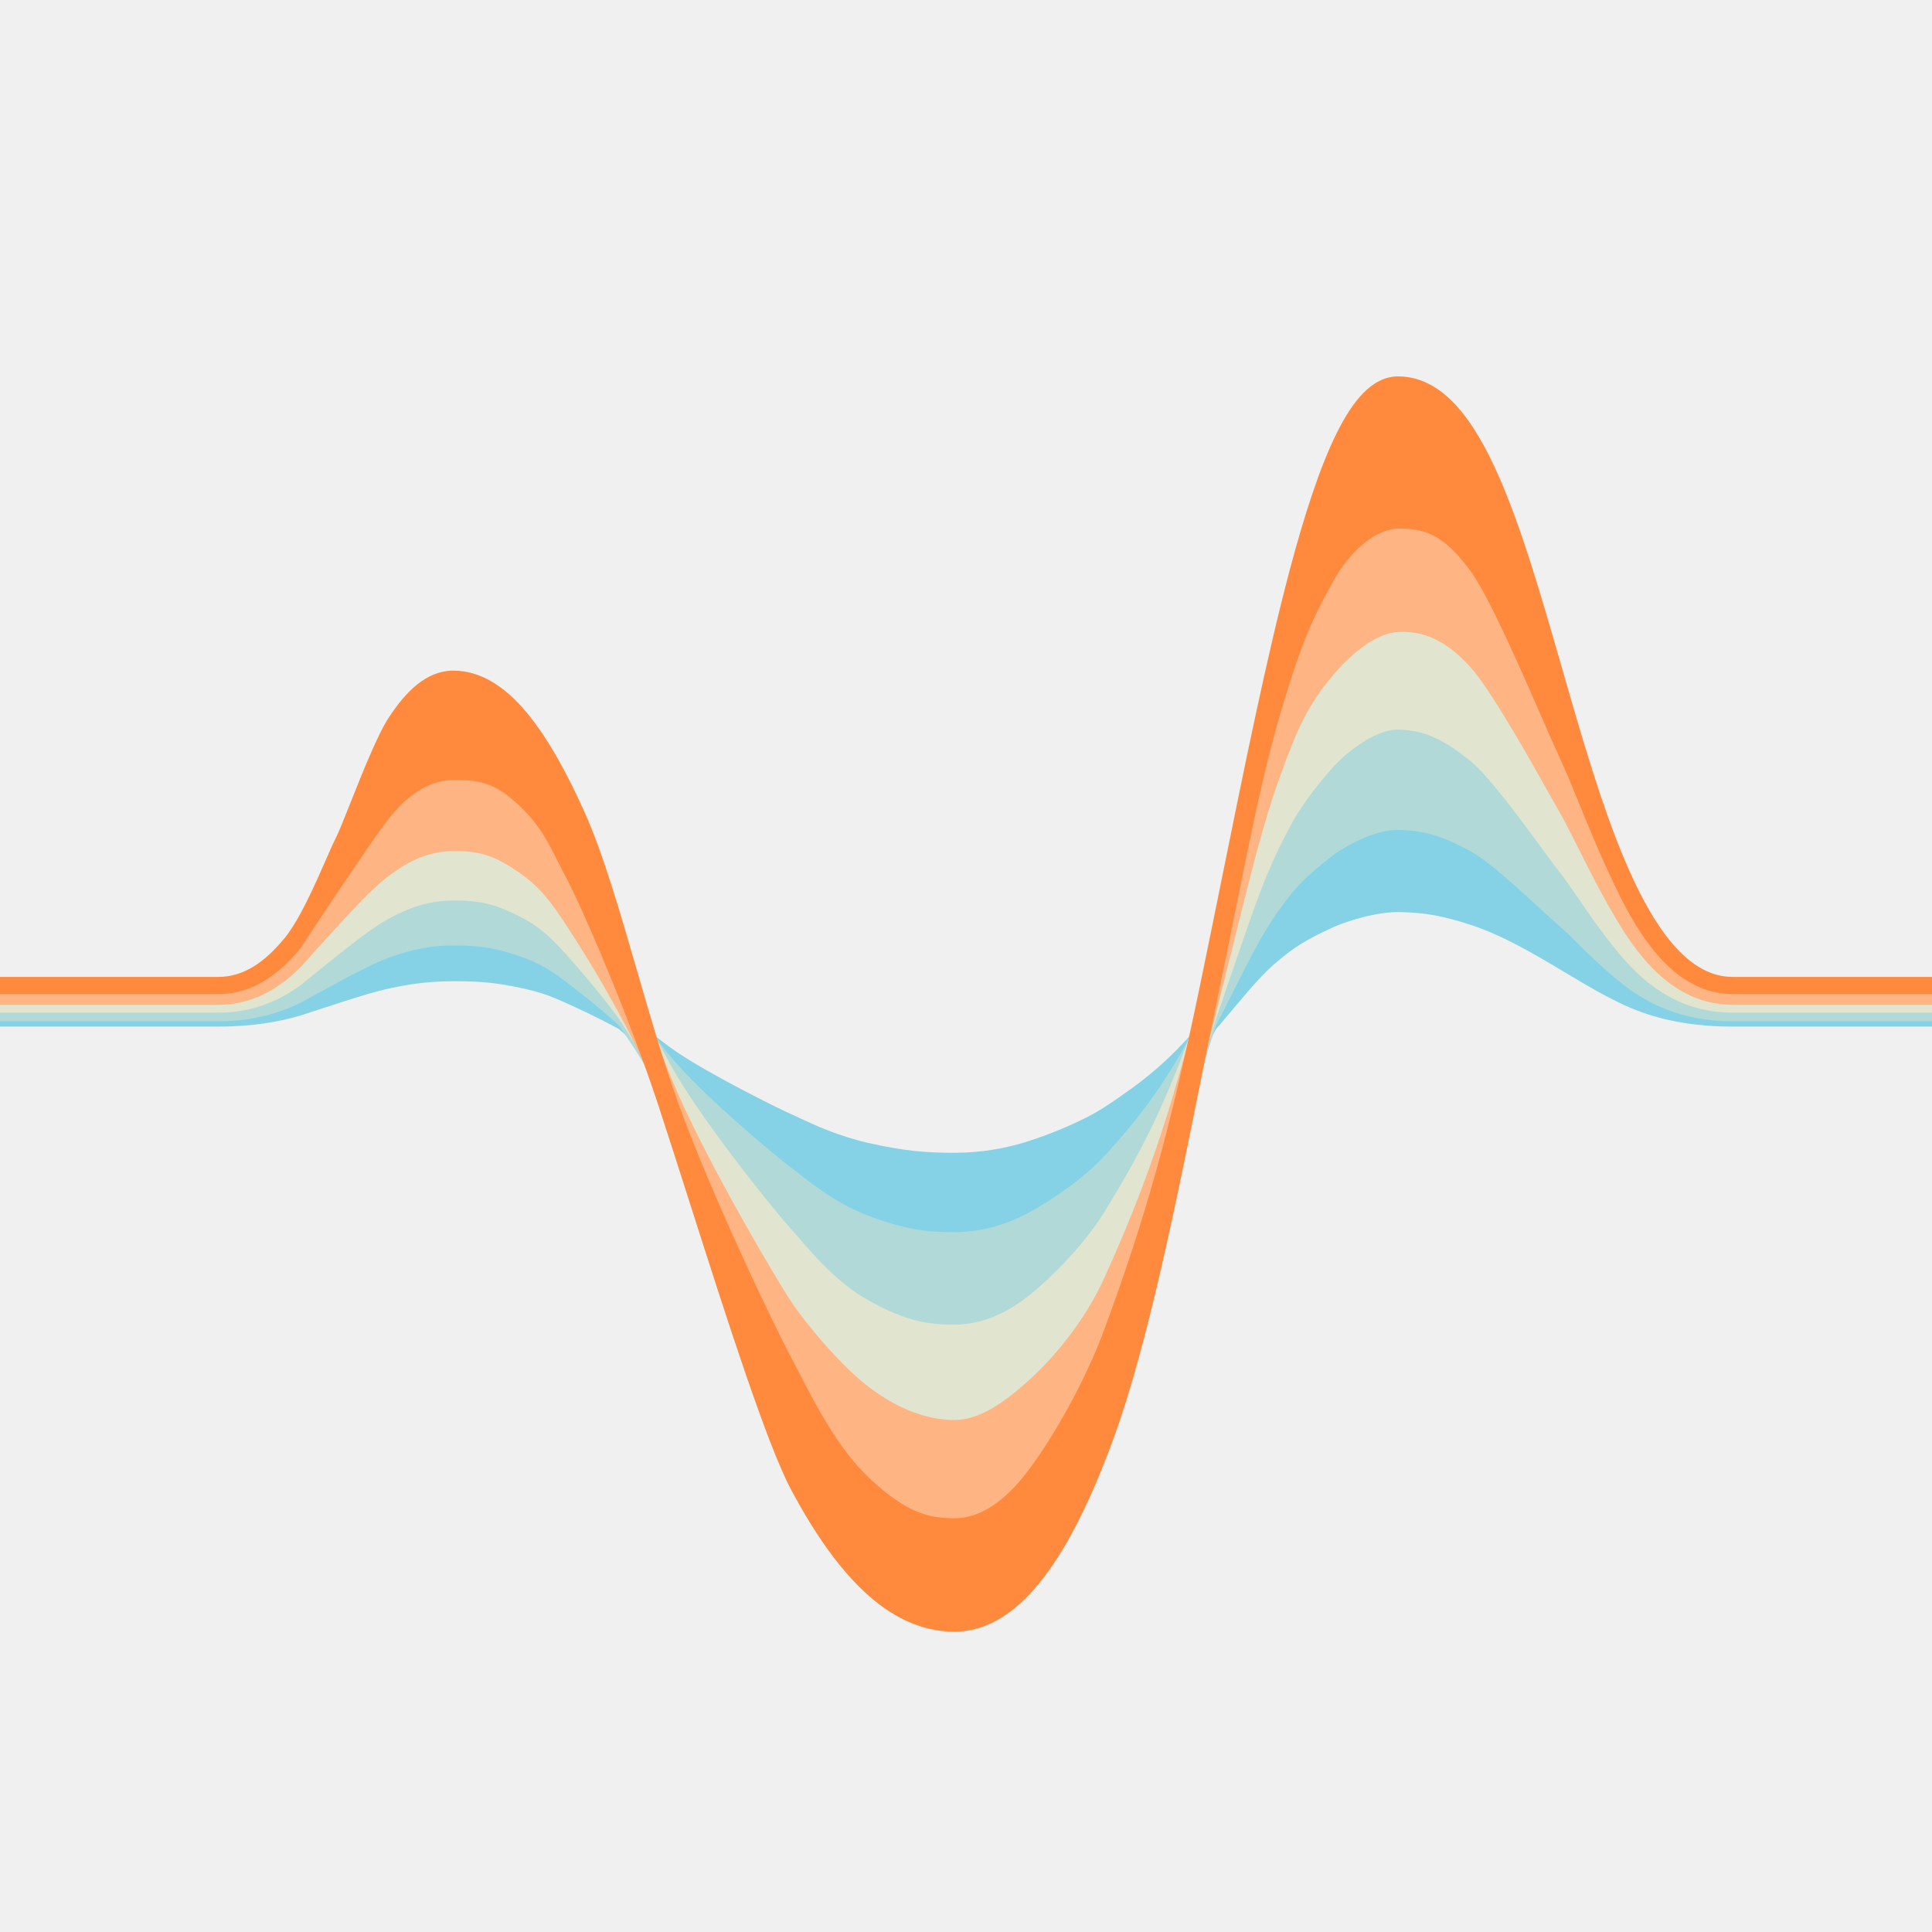
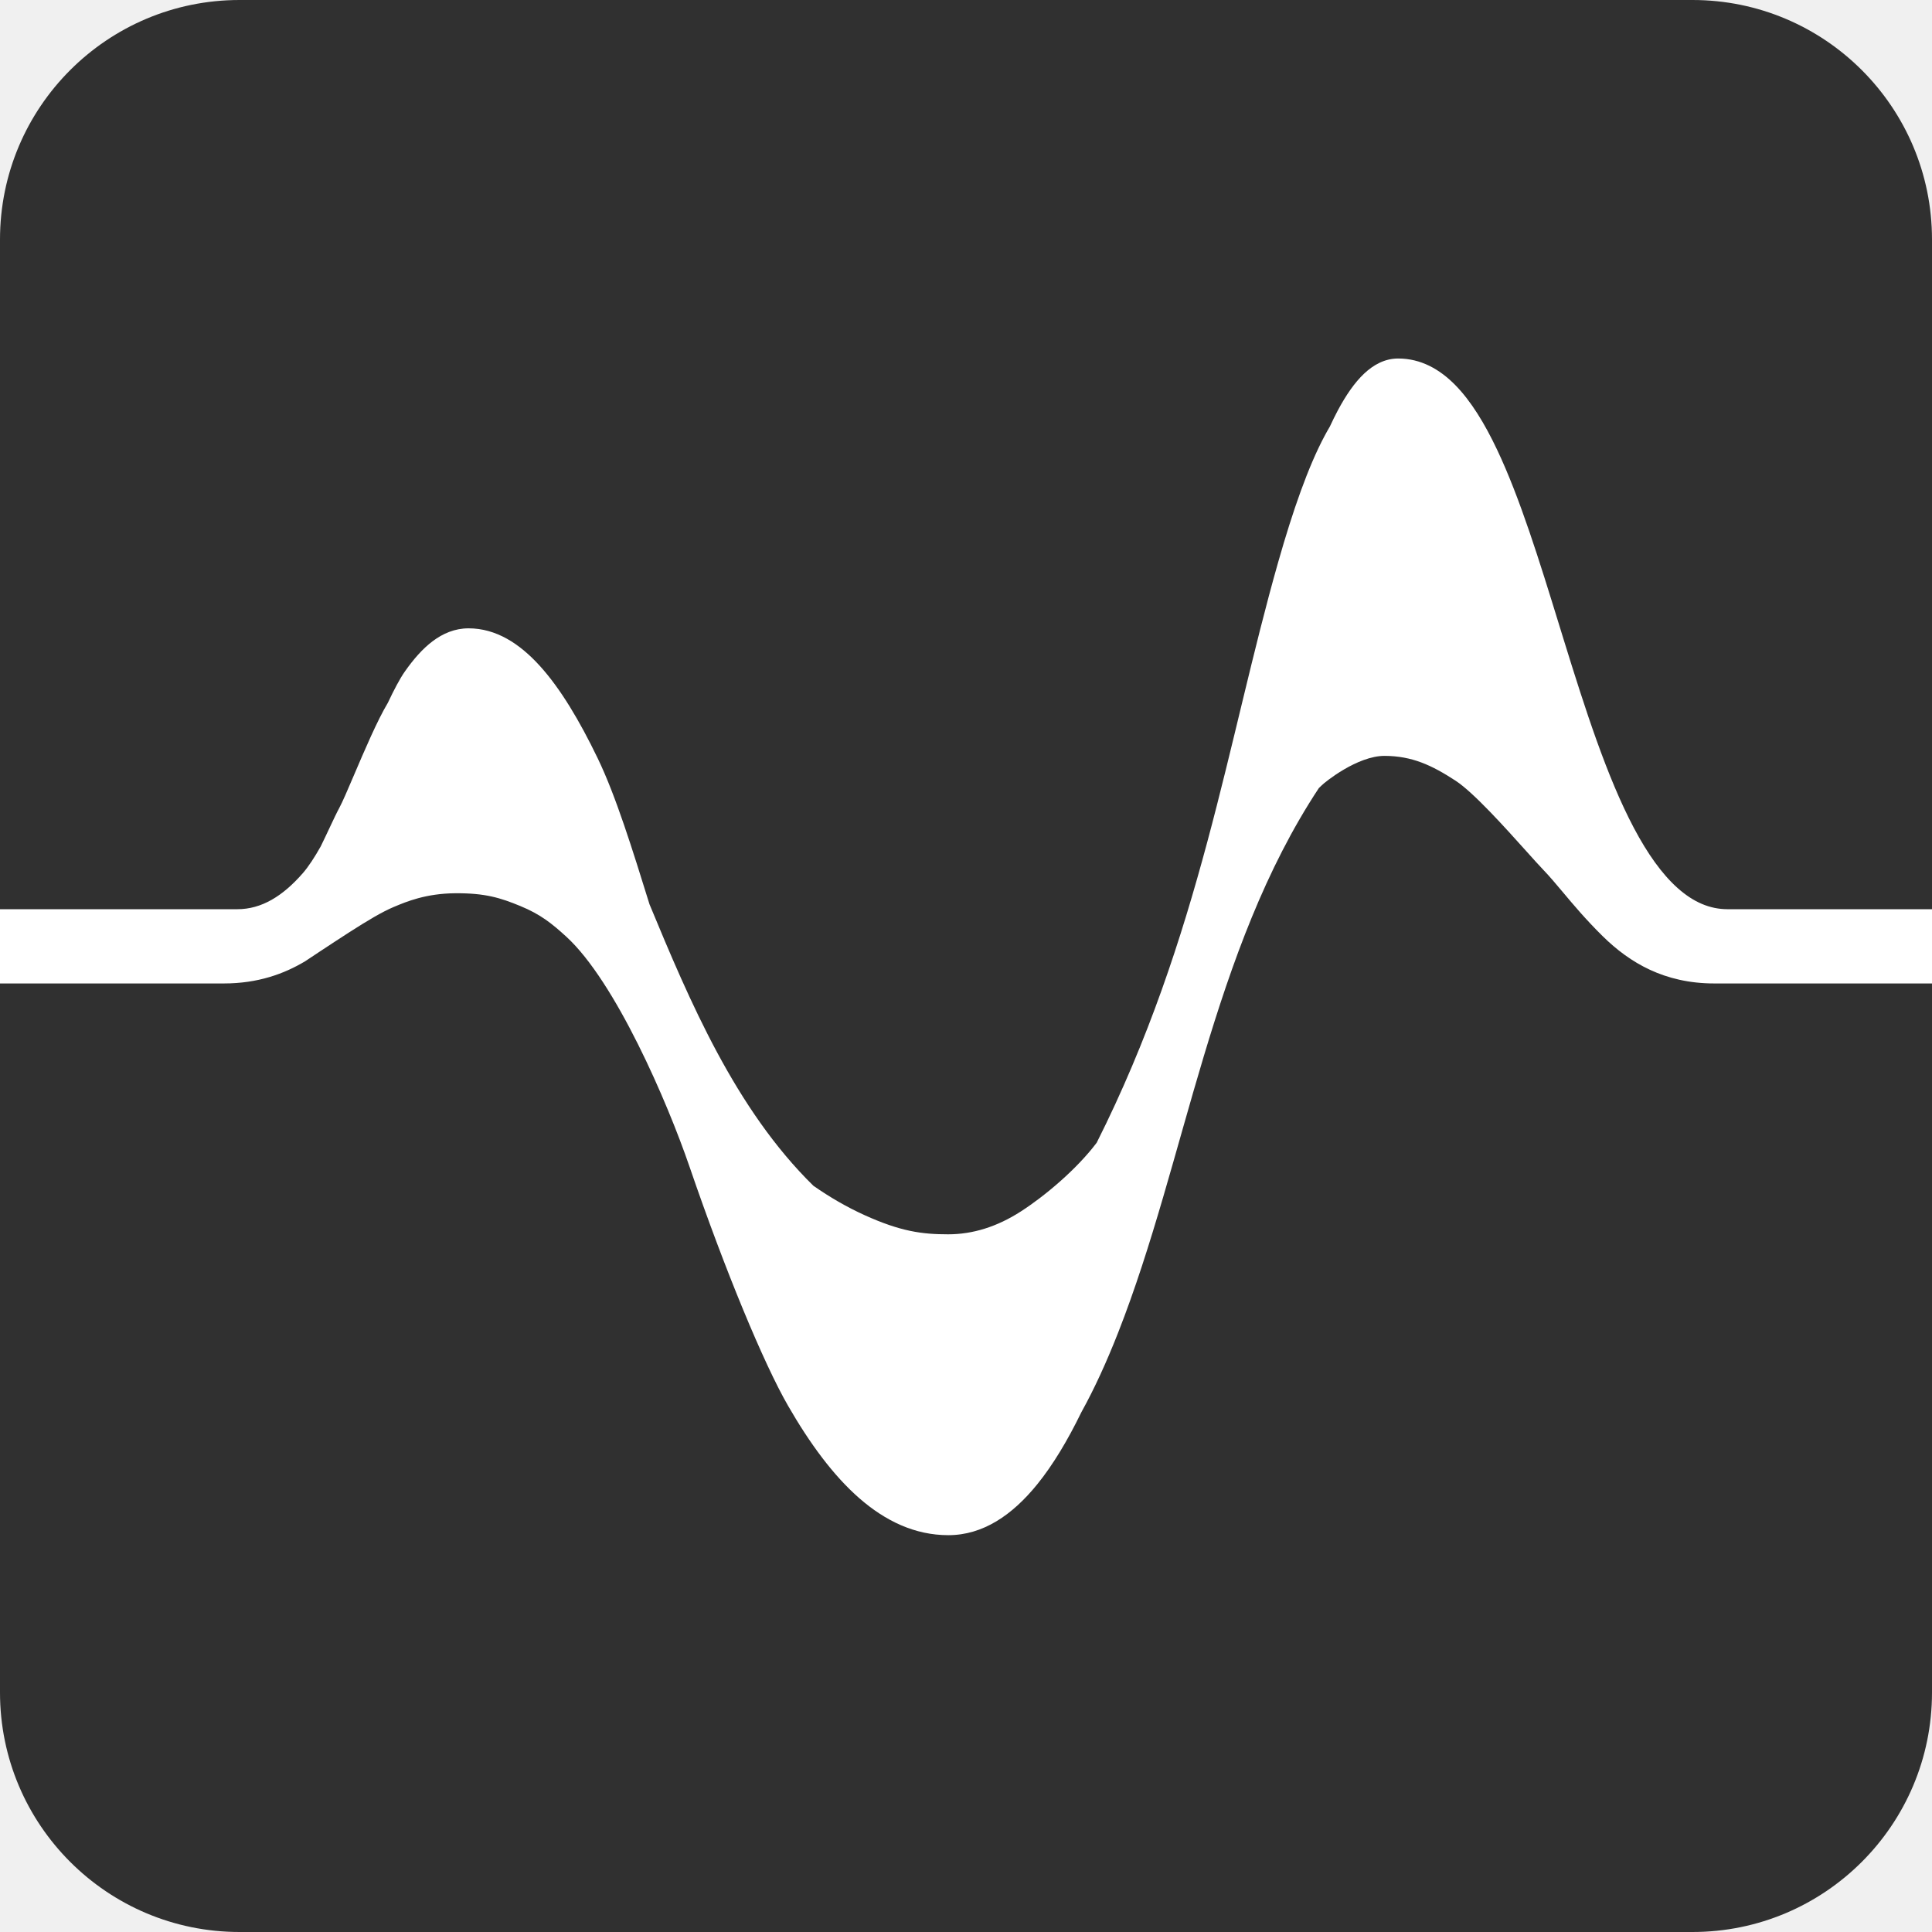
- <svg xmlns="http://www.w3.org/2000/svg" width="200" height="200" viewBox="0 0 200 200" fill="none">
-   <g clip-path="url(#clip0_9_2)">
-     <mask id="mask0_9_2" style="mask-type:alpha" maskUnits="userSpaceOnUse" x="0" y="-66" width="200" height="290">
-       <rect y="-65.24" width="200" height="288.79" fill="#303030" />
-     </mask>
-     <g mask="url(#mask0_9_2)">
-       <path fill-rule="evenodd" clip-rule="evenodd" d="M125.891 106.522L125.889 106.525C125.437 107.357 124.979 108.215 124.513 109.087L124.511 109.092L124.506 109.101C121.772 114.227 118.776 119.841 115.264 123.455C113.124 125.656 110.772 127.517 108.13 128.834C105.512 130.138 102.434 130.993 98.781 130.993C95.275 130.993 92.174 130.393 89.427 129.425C86.684 128.457 84.204 127.093 81.914 125.484C79.389 123.711 75.189 118.757 71.414 114.303L71.412 114.301C70.275 112.959 69.175 111.662 68.172 110.512C66.95 109.111 65.489 107.742 64.065 106.525L64.058 106.52C61.757 105.264 59.554 104.262 58.608 103.834C57.075 103.141 55.893 102.673 53.785 102.243C51.677 101.812 50.072 101.564 46.921 101.576C43.836 101.587 41.759 102.02 40.536 102.274C38.916 102.612 37.331 103.116 35.756 103.617C33.807 104.236 31.146 105.116 31.146 105.116C28.926 105.774 26.166 106.273 22.603 106.273H-23.283L-23.285 105.464H22.602C25.146 105.464 27.374 104.911 29.476 103.937C31.004 103.229 32.597 101.863 33.711 100.907C33.915 100.732 34.12 100.557 34.325 100.384C34.983 99.825 35.639 99.269 36.269 98.671C37.49 97.515 39.064 96.024 40.217 95.361C41.109 94.848 42.07 94.397 43.14 94.072C44.217 93.744 45.473 93.523 46.921 93.523C49.804 93.523 52.277 94.166 54.422 95.122C56.59 96.087 58.596 97.449 60.51 99.052C62.408 100.641 64.16 102.921 65.957 105.258L65.959 105.261C66.282 105.68 66.605 106.101 66.931 106.52L66.933 106.522C67.966 107.37 69.023 108.206 70.141 108.958C73.583 111.271 80.424 114.684 81.915 115.343C82.167 115.454 82.456 115.589 82.779 115.741C84.368 116.484 86.805 117.623 89.98 118.336C93.802 119.194 96.055 119.336 98.782 119.336C101.363 119.336 103.908 118.949 106.422 118.148C108.911 117.355 112.286 115.961 114.407 114.566C118.44 111.914 120.813 109.935 123.802 106.528L123.812 106.514C123.96 106.25 124.11 105.98 124.261 105.705C125.014 104.334 125.752 102.962 126.48 101.608C128.851 97.198 131.12 92.978 133.487 89.617C135.033 87.421 136.634 85.57 138.358 84.263C139.218 83.61 140.134 83.073 141.131 82.693C142.123 82.316 143.312 82.052 144.709 82.052C147.092 82.052 149.074 82.504 150.725 83.184C152.375 83.864 153.811 84.816 155.112 85.924C157.527 87.983 159.578 90.671 161.644 93.377L161.644 93.378C164.044 96.522 166.462 99.687 169.503 102.009C170.921 103.092 172.446 103.968 174.114 104.568C175.771 105.165 177.496 105.464 179.357 105.464H284.291L283.768 106.273H179.358C176.735 106.273 174.501 105.997 172.601 105.56C170.712 105.125 169.081 104.516 167.625 103.806C165.864 102.947 164.562 102.178 163.438 101.515L163.437 101.514C162.95 101.227 162.46 100.934 161.967 100.64C158.838 98.77 155.575 96.82 152.168 95.718C149.656 94.905 147.586 94.429 144.71 94.421C141.833 94.414 138.382 95.798 138.077 95.957C138.029 95.982 137.924 96.03 137.777 96.099C136.982 96.465 134.925 97.416 133.487 98.526C131.781 99.844 130.869 100.631 128.5 103.447L128.495 103.453C127.767 104.318 127.028 105.196 126.273 106.075C126.146 106.223 126.018 106.372 125.891 106.522ZM315.209 106.273L315.817 105.464H839.649L691.541 105.624H839.074V106.191H837.934V106.273H315.209Z" fill="#85D2E6" />
-       <path fill-rule="evenodd" clip-rule="evenodd" d="M125.877 106.168L125.888 106.139C126.016 105.888 126.143 105.639 126.27 105.393C127.024 103.927 127.761 102.462 128.488 101.018L128.492 101.011L128.497 101C130.866 96.294 131.779 94.979 133.484 92.777C134.922 90.921 136.98 89.332 137.774 88.719C137.922 88.605 138.026 88.525 138.074 88.483C138.379 88.216 141.83 85.903 144.707 85.917C147.583 85.93 149.653 86.725 152.165 88.083C154.053 89.104 157.361 92.151 159.598 94.213L159.599 94.214L159.603 94.218L159.616 94.229C160.348 94.904 160.964 95.471 161.377 95.826C162.038 96.394 162.698 97.044 163.432 97.769L163.435 97.772C164.559 98.88 165.861 100.164 167.622 101.6C169.078 102.787 170.709 103.806 172.598 104.532C174.498 105.262 176.732 105.724 179.355 105.724H284.123L284.997 104.372H179.353C177.493 104.372 175.767 103.871 174.11 102.874C172.442 101.871 170.918 100.407 169.499 98.597C166.662 94.977 164.367 90.132 162.124 85.231L162.024 85.012C161.896 84.732 161.768 84.452 161.64 84.172C159.574 79.648 157.523 75.156 155.108 71.716C153.807 69.863 152.372 68.272 150.721 67.136C149.07 66 147.088 65.244 144.705 65.244C143.309 65.244 142.119 65.685 141.127 66.316C140.13 66.95 139.214 67.849 138.354 68.939C136.63 71.124 135.029 74.217 133.483 77.886C131.116 83.505 128.847 90.556 126.476 97.927L126.473 97.936L126.456 97.99C125.734 100.233 125.003 102.504 124.257 104.774C124.103 105.242 123.951 105.699 123.801 106.148C120.811 111.842 118.438 115.151 114.404 119.584C112.283 121.914 108.908 124.245 106.419 125.57C103.905 126.908 101.36 127.555 98.779 127.555C96.052 127.555 93.8 127.318 89.977 125.884C86.802 124.693 84.365 122.788 82.776 121.546C82.453 121.293 82.164 121.068 81.912 120.881C80.421 119.781 73.58 114.076 70.138 110.21C69.02 108.955 67.963 107.558 66.931 106.141L66.92 106.121C66.598 105.428 66.278 104.733 65.959 104.04L65.953 104.027L65.953 104.025C64.156 100.12 62.404 96.312 60.507 93.655C58.593 90.976 56.586 88.701 54.419 87.087C52.274 85.489 49.8 84.416 46.917 84.416C45.469 84.416 44.214 84.784 43.136 85.332C42.066 85.876 41.105 86.629 40.213 87.487C39.06 88.595 37.487 91.086 36.266 93.02C35.603 94.069 35.044 94.954 34.712 95.365C34.459 95.677 34.116 96.169 33.709 96.753L33.707 96.756C32.593 98.353 31.001 100.636 29.472 101.82C27.37 103.447 25.143 104.372 22.599 104.372H-23.288V105.488H-23.286V105.587L-23.286 105.649V105.724H22.6C26.163 105.724 28.923 104.889 31.143 103.79C31.143 103.79 33.804 102.32 35.753 101.284C37.701 100.248 39.246 99.488 40.458 99.067L40.534 99.041C41.756 98.615 43.833 97.893 46.919 97.873C50.069 97.853 51.674 98.268 53.782 98.988C55.89 99.708 57.072 100.489 58.605 101.648C59.551 102.363 61.755 104.038 64.055 106.137C65.481 108.172 66.944 110.463 68.168 112.808C69.172 114.731 70.272 116.9 71.41 119.144C75.185 126.587 79.385 134.867 81.91 137.831C84.2 140.518 86.68 142.799 89.424 144.416C92.17 146.034 95.272 147.038 98.778 147.038C102.43 147.038 105.509 145.608 108.126 143.428C110.768 141.228 113.121 138.118 115.26 134.439C118.772 128.4 121.767 119.017 124.502 110.452L124.502 110.451C124.967 108.993 125.425 107.559 125.877 106.168ZM316.639 104.372H680.531V105.724H315.622L316.639 104.372Z" fill="#B0D9D8" />
-       <path fill-rule="evenodd" clip-rule="evenodd" d="M126.269 104.344C126.143 104.709 126.015 105.078 125.887 105.45C125.433 106.941 124.972 108.48 124.503 110.044C121.769 119.176 118.773 129.179 115.261 135.618C113.122 139.54 110.769 142.855 108.127 145.2C105.51 147.524 102.431 149.049 98.779 149.049C95.273 149.049 92.171 147.979 89.425 146.253C86.682 144.53 84.201 142.098 81.912 139.233C79.387 136.074 75.187 127.247 71.411 119.312L71.409 119.308C70.272 116.917 69.172 114.607 68.169 112.557C66.947 110.059 65.484 107.619 64.059 105.45C61.757 102.342 59.551 99.862 58.604 98.804C57.072 97.091 55.89 95.935 53.782 94.87C51.674 93.805 50.068 93.192 46.918 93.221C43.833 93.25 41.756 94.319 40.533 94.948L40.458 94.987C39.246 95.61 37.701 96.734 35.752 98.266C33.804 99.798 31.143 101.973 31.143 101.973C28.923 103.598 26.163 104.833 22.6 104.833H-23.286V103.564H22.6C25.144 103.564 27.371 102.578 29.473 100.843C31.002 99.582 32.594 97.148 33.708 95.445C34.116 94.821 34.46 94.296 34.713 93.962C35.045 93.524 35.604 92.58 36.267 91.462C37.488 89.4 39.061 86.745 40.215 85.563C41.106 84.649 42.068 83.846 43.137 83.266C44.215 82.682 45.47 82.289 46.918 82.289C49.801 82.289 52.275 83.434 54.42 85.137C56.587 86.857 58.594 89.283 60.508 92.139C62.406 94.971 64.158 99.032 65.954 103.196L65.965 103.222C66.285 103.963 66.607 104.708 66.931 105.45C67.963 107.545 69.02 109.612 70.138 111.469C73.58 117.187 80.421 125.625 81.912 127.253C82.163 127.527 82.45 127.859 82.772 128.232L82.776 128.236C84.365 130.072 86.802 132.89 89.977 134.652C93.799 136.773 96.052 137.123 98.779 137.123C101.36 137.123 103.905 136.167 106.419 134.188C108.908 132.228 112.283 128.78 114.404 125.333C118.439 118.774 120.813 113.879 123.804 105.45C123.954 104.974 124.105 104.489 124.258 103.992C125.01 101.554 125.747 99.112 126.474 96.703L126.477 96.693C128.848 88.836 131.117 81.318 133.484 75.329C135.03 71.417 136.632 68.119 138.355 65.79C139.215 64.627 140.131 63.67 141.128 62.994C142.12 62.321 143.31 61.851 144.706 61.851C147.09 61.851 149.071 62.657 150.722 63.868C152.373 65.079 153.808 66.775 155.109 68.75C157.524 72.417 159.576 77.207 161.641 82.03C161.802 82.406 161.964 82.782 162.125 83.158C164.368 88.383 166.664 93.549 169.5 97.407C170.919 99.337 172.443 100.897 174.111 101.967C175.769 103.03 177.494 103.564 179.355 103.564H285.564L284.714 104.833H179.355C176.732 104.833 174.498 104.151 172.598 103.07C170.709 101.996 169.078 100.49 167.622 98.733C165.861 96.61 164.559 94.711 163.435 93.071C162.699 91.997 162.039 91.035 161.377 90.193C160.961 89.665 160.338 88.816 159.599 87.808L159.598 87.807C157.36 84.757 154.053 80.251 152.165 78.741C149.653 76.732 147.583 75.556 144.706 75.536C141.83 75.517 138.379 78.938 138.073 79.332C138.026 79.394 137.922 79.512 137.776 79.679L137.773 79.682C136.979 80.588 134.922 82.938 133.484 85.683C131.778 88.941 130.866 90.885 128.497 97.846L128.491 97.865C127.763 100.003 127.025 102.172 126.269 104.344ZM316.31 104.833L317.3 103.564H839.193V104.833H316.31Z" fill="#E1E4CE" />
-       <path fill-rule="evenodd" clip-rule="evenodd" d="M179.35 104.014C176.728 104.014 174.493 103.079 172.594 101.598C170.704 100.125 169.074 98.06 167.617 95.652C165.857 92.741 164.555 90.138 163.431 87.889C162.695 86.418 162.035 85.099 161.372 83.944C161.103 83.475 160.746 82.84 160.327 82.094C158.144 78.209 154.268 71.311 152.161 69C149.648 66.246 147.291 65.276 144.702 65.425C142.113 65.573 139.388 68.244 138.069 69.811C136.75 71.378 135.185 73.297 133.48 77.762C131.774 82.227 130.862 84.893 128.493 94.436C127.763 97.375 127.023 100.358 126.265 103.344C125.687 105.622 125.099 108.008 124.499 110.446C121.764 121.546 118.769 133.706 115.257 141.533C113.118 146.3 110.765 150.33 108.123 153.182C105.506 156.007 102.427 157.86 98.775 157.86C95.269 157.86 92.167 156.559 89.421 154.462C86.677 152.367 84.197 149.411 81.907 145.928C79.382 142.087 75.182 131.357 71.407 121.711C70.269 118.803 69.169 115.993 68.165 113.5C64.966 105.556 60.133 98.098 58.6 95.749C57.067 93.4 55.886 91.816 53.778 90.356C51.67 88.896 50.064 88.055 46.914 88.096C43.828 88.135 41.751 89.601 40.529 90.463L40.453 90.517C39.242 91.37 37.697 92.912 35.748 95.012C33.8 97.112 31.139 100.094 31.139 100.094C28.919 102.321 26.159 104.014 22.596 104.014H-23.291V102.568H22.596C25.14 102.568 27.367 101.37 29.469 99.26C30.998 97.727 32.59 94.768 33.704 92.698C34.112 91.94 34.456 91.301 34.709 90.895C35.041 90.363 35.6 89.216 36.263 87.856C37.484 85.35 39.057 82.122 40.21 80.685C41.102 79.574 42.063 78.598 43.133 77.893C44.211 77.183 45.466 76.706 46.914 76.706C49.797 76.706 52.271 78.097 54.416 80.167C56.583 82.259 58.59 85.207 60.504 88.679C62.401 92.122 64.153 97.058 65.95 102.12C67.293 105.904 68.661 109.758 70.134 113.112C73.576 120.951 80.417 132.519 81.907 134.751C83.398 136.982 86.984 141.337 89.973 143.611C92.961 145.885 96.048 146.999 98.775 146.999C101.356 146.999 103.85 145.273 106.415 142.975C108.979 140.676 112.279 136.845 114.4 132.119C118.637 122.676 121.042 115.751 124.254 103.088C125.007 100.123 125.743 97.154 126.471 94.225L126.473 94.215L126.474 94.213C128.845 84.662 131.113 75.524 133.48 68.244C135.026 63.489 136.627 59.48 138.351 56.649C139.211 55.236 140.127 54.072 141.124 53.25C142.116 52.432 143.305 51.861 144.702 51.861C147.085 51.861 149.067 52.84 150.718 54.313C152.368 55.785 153.804 57.846 155.105 60.248C157.52 64.705 159.571 70.527 161.637 76.389C161.798 76.847 161.959 77.305 162.121 77.762C164.364 84.113 166.659 90.393 169.496 95.084C170.915 97.43 172.439 99.326 174.107 100.626C175.764 101.919 177.49 102.568 179.35 102.568H286.163L285.228 104.014H179.35ZM316.909 104.014L317.997 102.568H839.521V104.014H316.909Z" fill="#FFB483" />
-       <path fill-rule="evenodd" clip-rule="evenodd" d="M179.373 102.902C176.75 102.902 174.516 101.756 172.616 99.94C170.727 98.135 169.096 95.603 167.64 92.651C165.879 89.082 164.577 85.89 163.453 83.134C162.717 81.33 162.057 79.713 161.395 78.298C160.979 77.41 160.356 75.984 159.617 74.29C157.379 69.164 154.071 61.588 152.183 59.05C149.671 55.674 147.88 54.746 145.003 54.713C142.126 54.68 139.529 57.467 138.091 60.044C136.654 62.622 135.208 65.245 133.502 70.719C131.796 76.193 130.884 79.461 128.515 91.159L128.51 91.188C127.782 94.782 127.043 98.43 126.287 102.08C125.71 104.873 125.122 107.799 124.521 110.786C121.787 124.395 118.791 139.303 115.279 148.897C113.14 154.742 110.787 159.682 108.145 163.178C105.528 166.641 102.449 168.913 98.797 168.913C95.291 168.913 92.189 167.318 89.443 164.747C86.7 162.179 84.219 158.555 81.93 154.285C79.405 149.577 75.205 136.423 71.43 124.598C70.291 121.032 69.191 117.587 68.188 114.531C64.989 104.792 60.155 93.758 58.623 90.878C58.31 90.292 58.03 89.736 57.761 89.204C56.711 87.125 55.844 85.407 53.979 83.608C51.637 81.349 50.087 80.686 46.936 80.735C43.786 80.784 41.587 83.124 40.476 84.463C39.611 85.505 38.492 87.154 37.066 89.255C36.659 89.854 36.228 90.489 35.771 91.157C33.708 94.172 31.161 98.096 31.161 98.096C28.941 100.827 26.181 102.902 22.618 102.902H-23.268V101.129H22.618C25.162 101.129 27.39 99.66 29.491 97.074C31.02 95.194 32.612 91.567 33.726 89.03C34.134 88.1 34.478 87.317 34.731 86.819C35.063 86.166 35.622 84.76 36.285 83.093C37.506 80.021 39.08 76.064 40.233 74.303C41.125 72.94 42.086 71.744 43.156 70.88C44.233 70.009 45.489 69.424 46.936 69.424C49.82 69.424 52.293 71.129 54.438 73.667C56.605 76.231 58.612 79.846 60.526 84.103C62.424 88.323 64.176 94.375 65.972 100.58C67.315 105.219 68.683 109.944 70.156 114.055C73.598 123.666 80.439 137.847 81.93 140.583C82.182 141.046 82.471 141.606 82.794 142.235C84.383 145.322 86.82 150.057 89.995 153.018C93.817 156.583 96.07 157.172 98.797 157.172C101.378 157.172 103.923 155.564 106.437 152.238C108.926 148.944 112.301 143.15 114.422 137.357C118.659 125.781 121.064 117.29 124.276 101.767C125.029 98.128 125.767 94.485 126.495 90.889C128.866 79.18 131.135 67.976 133.502 59.05C135.048 53.221 136.65 48.307 138.373 44.835C139.233 43.103 140.149 41.676 141.146 40.668C142.138 39.666 143.328 38.965 144.724 38.965C147.108 38.965 149.089 40.166 150.74 41.972C152.391 43.777 153.826 46.303 155.127 49.247C157.542 54.712 159.594 61.851 161.659 69.038C161.82 69.598 161.982 70.159 162.143 70.719C164.386 78.505 166.682 86.203 169.518 91.954C170.937 94.83 172.461 97.155 174.129 98.749C175.787 100.333 177.512 101.129 179.373 101.129H287.093L285.947 102.902H200.593H179.373ZM317.746 102.902L319.08 101.129H839.383V102.902H317.746Z" fill="#FF893C" />
-     </g>
+ <svg xmlns="http://www.w3.org/2000/svg" width="121" height="121" viewBox="0 0 121 121" fill="none">
+   <g clip-path="url(#clip0_12_99)">
+     <rect width="121" height="121" rx="15" fill="#303030" />
+     <path d="M-12.463 58.541H-13.283V59.056H-13.293V60.377H-13.283V60.565H-13.293V61.593H14.027C16.148 61.593 17.792 60.993 19.113 60.202C19.113 60.202 20.698 59.144 21.858 58.399C23.018 57.654 23.938 57.106 24.659 56.803L24.704 56.785C25.432 56.478 26.669 55.958 28.506 55.944C30.381 55.93 31.337 56.228 32.592 56.746C33.847 57.264 34.551 57.827 35.463 58.66C38.543 61.474 41.795 69.015 43.187 73.078C45.435 79.639 47.846 85.42 49.35 88.032C50.713 90.401 52.19 92.412 53.823 93.837C55.458 95.263 57.305 96.147 59.392 96.147C61.566 96.147 63.4 94.887 64.958 92.966C65.945 91.749 66.865 90.215 67.728 88.441C68.543 86.975 69.31 85.291 70.035 83.445C74.278 72.642 75.882 59.524 82.599 49.357C82.687 49.275 82.749 49.217 82.777 49.187C82.959 48.995 85.014 47.331 86.726 47.34C88.439 47.35 89.671 47.922 91.167 48.899C92.291 49.634 94.26 51.827 95.593 53.311C96.033 53.801 96.404 54.214 96.651 54.471C97.046 54.881 97.439 55.349 97.877 55.871C98.546 56.669 99.322 57.593 100.369 58.626C101.236 59.481 102.207 60.214 103.332 60.736C104.463 61.262 105.794 61.593 107.355 61.593H132.623V60.929H132.633V60.163H132.623V59.524H132.633V58.779H133.453V57.926H133.463V56.943H108.195C107.087 56.943 106.06 56.501 105.073 55.622C104.08 54.738 103.172 53.448 102.328 51.852C100.639 48.661 99.272 44.391 97.936 40.071C97.84 39.76 97.744 39.448 97.648 39.137C96.419 35.15 95.197 31.19 93.759 28.158C92.985 26.525 92.13 25.123 91.148 24.122C90.165 23.12 88.985 22.453 87.566 22.453C86.734 22.453 86.026 22.842 85.436 23.398C84.842 23.957 84.296 24.749 83.784 25.71C83.617 26.024 83.452 26.36 83.288 26.715C83.175 26.905 83.064 27.103 82.955 27.308C81.929 29.234 80.975 31.96 80.055 35.195C76.877 46.361 75.177 58.66 68.685 71.568C67.422 73.245 65.413 74.922 63.931 75.875C62.434 76.838 60.919 77.304 59.382 77.304C57.759 77.304 56.417 77.133 54.142 76.101C53.03 75.597 51.961 74.975 50.941 74.263C46.053 69.469 43.187 62.686 40.679 56.638C39.609 53.195 38.566 49.838 37.436 47.496C36.297 45.134 35.102 43.129 33.812 41.707C32.534 40.298 31.062 39.352 29.345 39.352C28.483 39.352 27.736 39.677 27.094 40.16C26.457 40.639 25.885 41.303 25.354 42.059C25.037 42.51 24.667 43.22 24.289 44.021C23.634 45.111 22.821 47.017 22.174 48.534C21.779 49.459 21.446 50.239 21.249 50.601C21.098 50.877 20.893 51.312 20.65 51.828C20.48 52.191 20.29 52.594 20.086 53.01C19.719 53.663 19.336 54.261 18.959 54.693C17.707 56.127 16.381 56.943 14.867 56.943H-12.453V57.458H-12.463V58.541Z" fill="white" />
  </g>
  <defs>
-     <clipPath id="clip0_9_2">
-       <rect width="200" height="200" rx="24" fill="white" />
+     <clipPath id="clip0_12_99">
+       <rect width="121" height="121" rx="15" fill="white" />
    </clipPath>
  </defs>
</svg>
